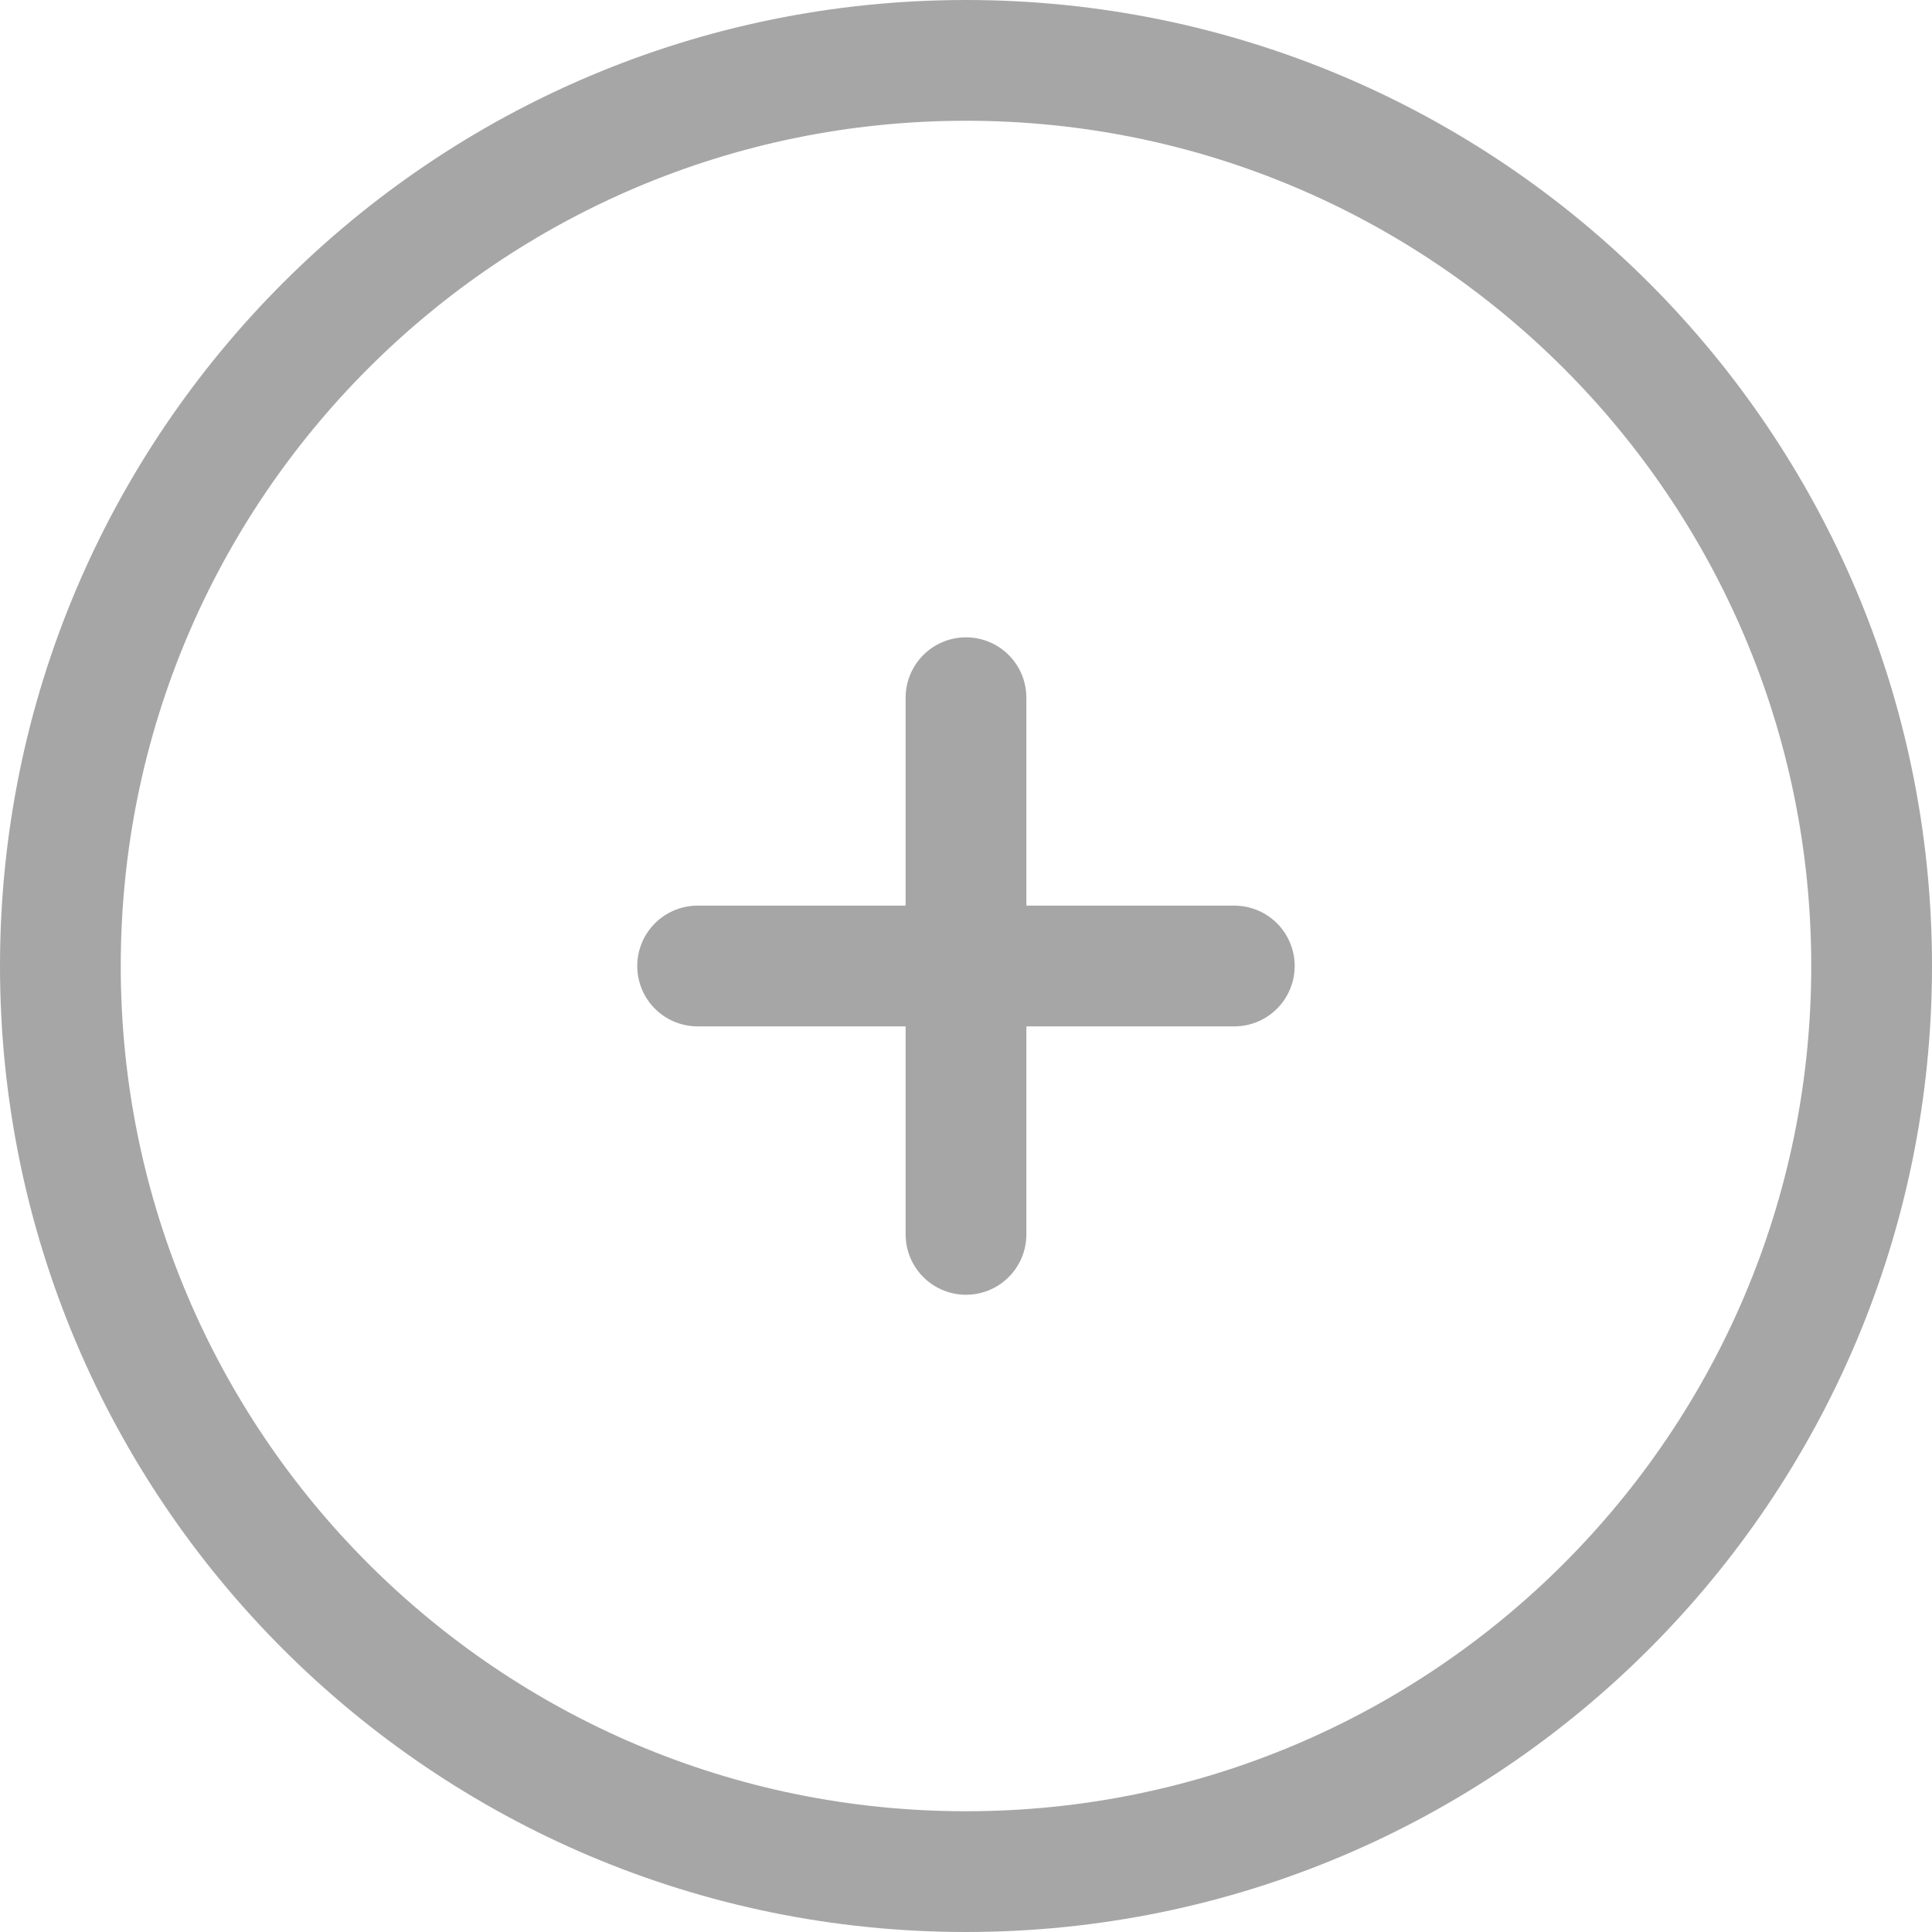
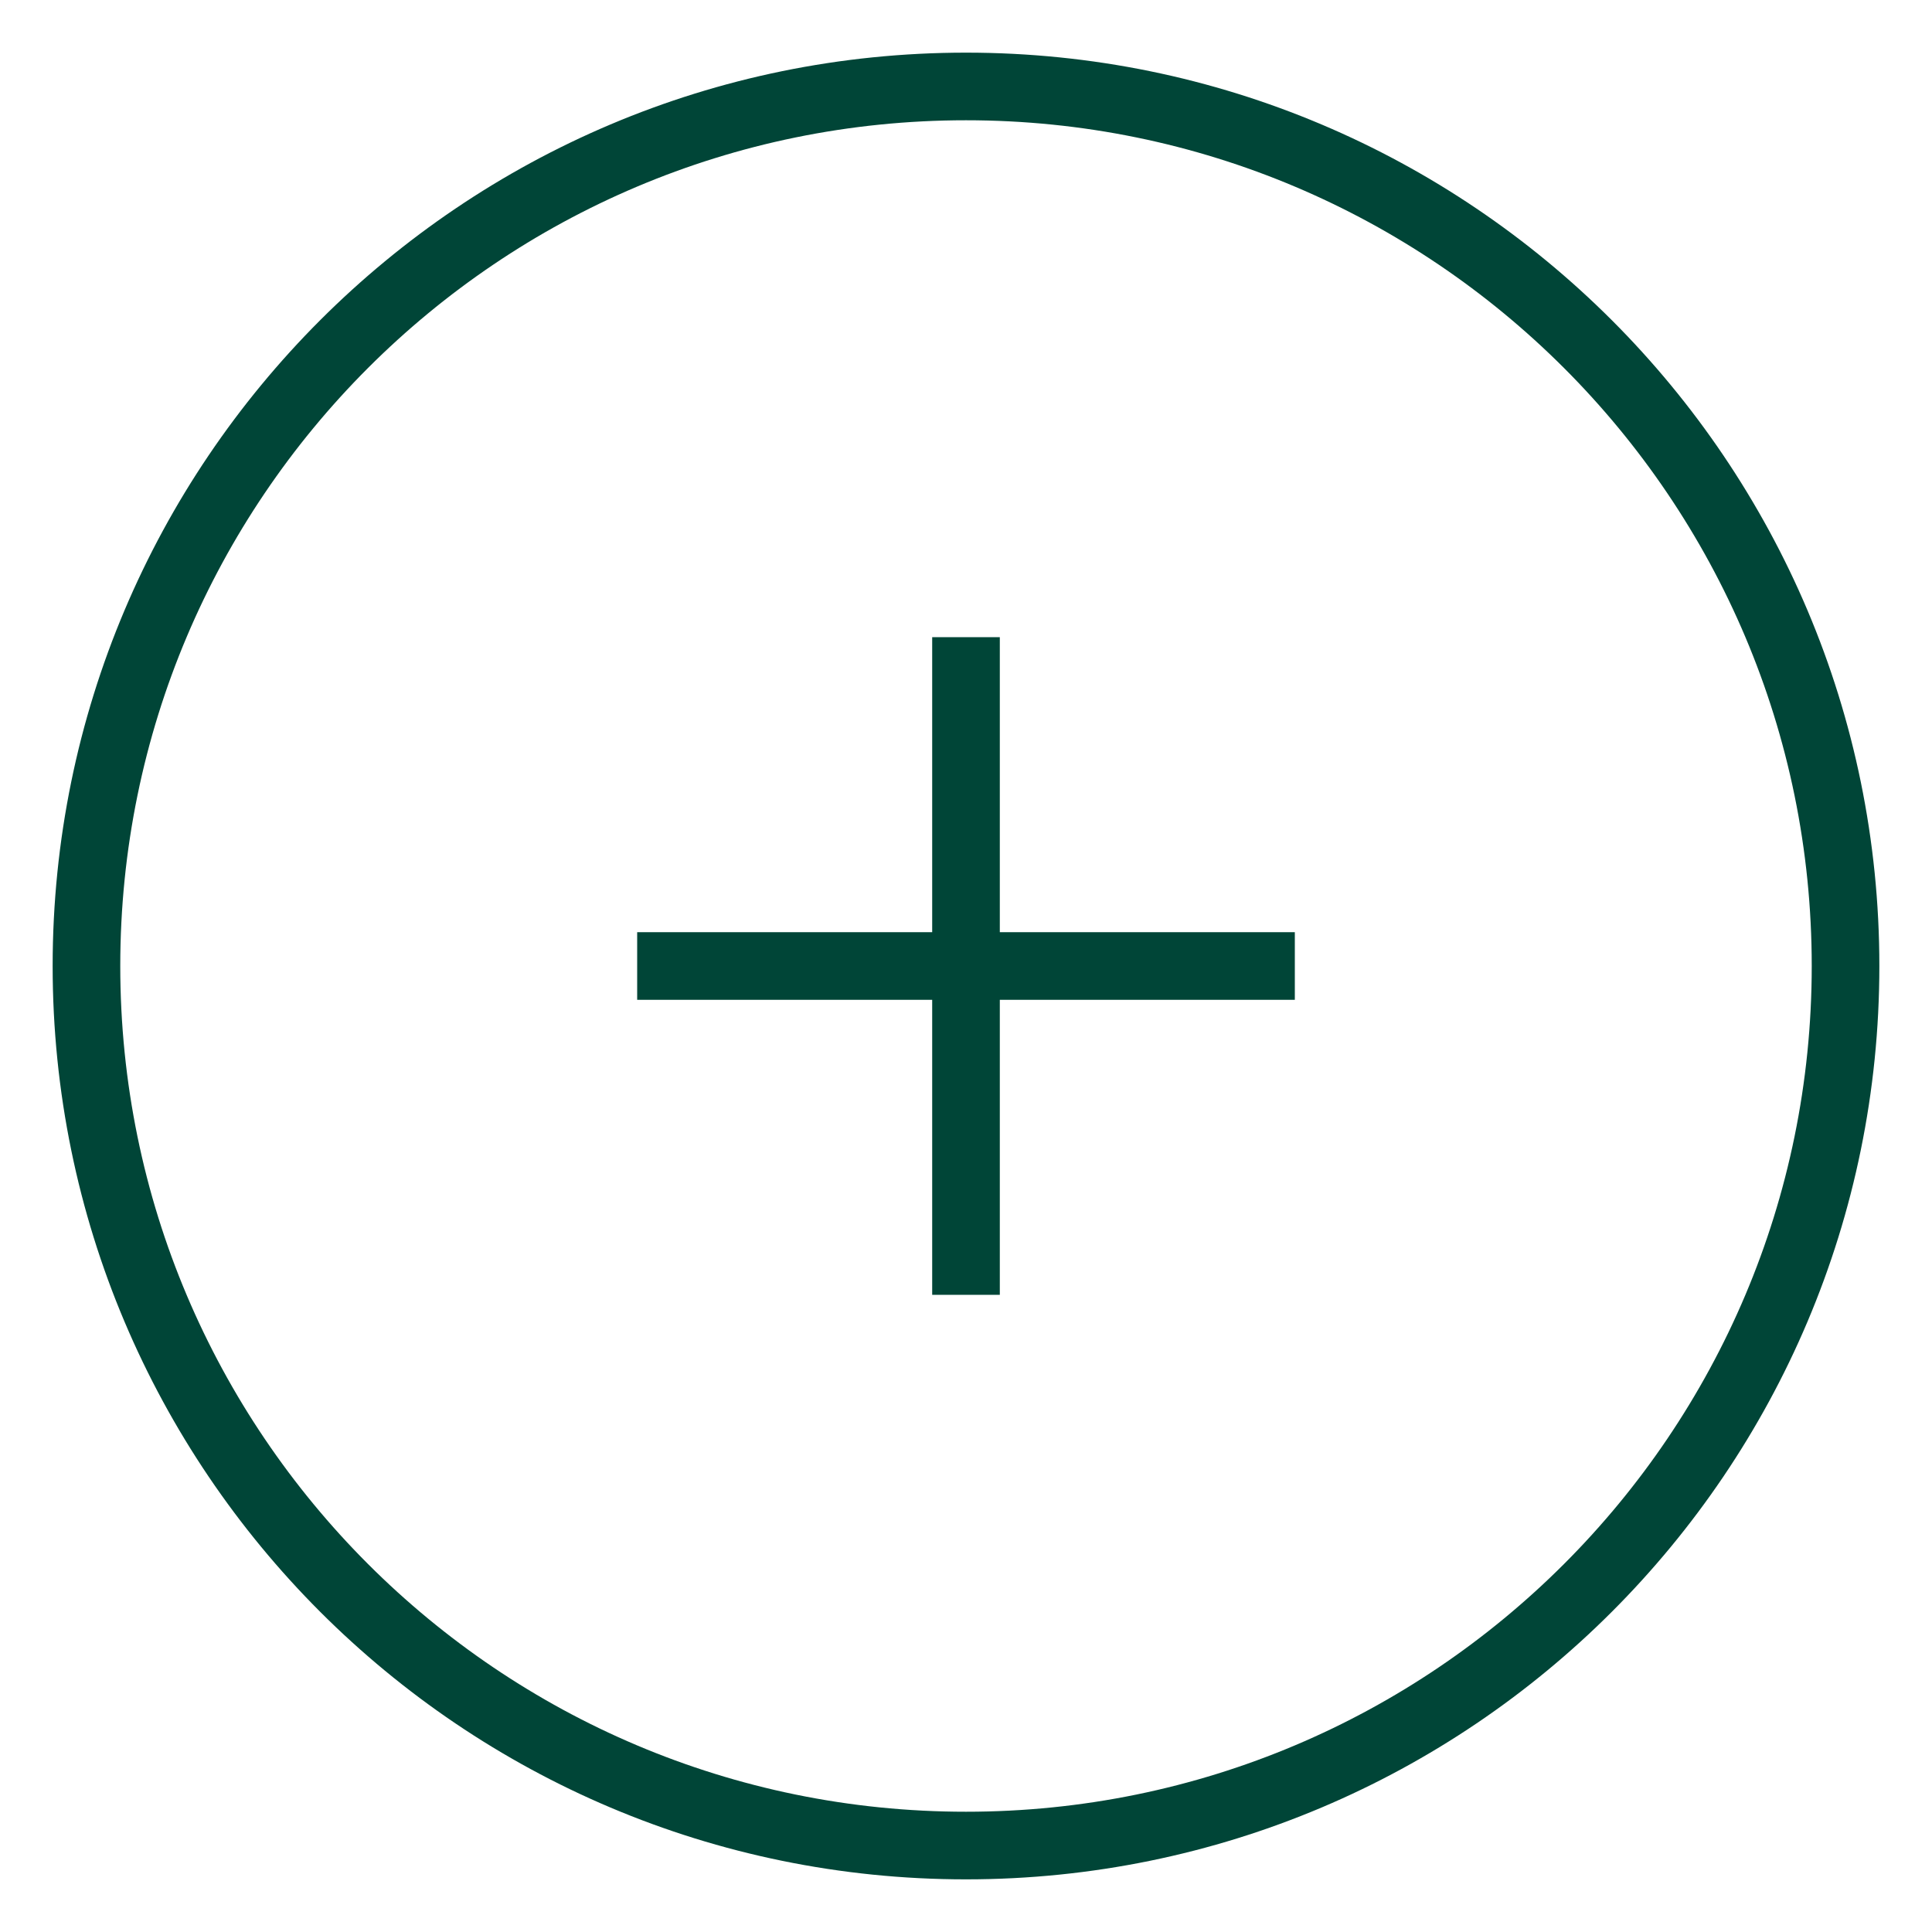
- <svg xmlns="http://www.w3.org/2000/svg" width="24" height="24" viewBox="0 0 24 24" fill="none">
-   <circle cx="12" cy="12" r="11.25" stroke="black" stroke-opacity="0.35" stroke-width="1.5" />
-   <path d="M8.666 12H15.333M12 15.334V8.667" stroke="black" stroke-opacity="0.35" stroke-width="1.5" stroke-linecap="round" stroke-linejoin="round" />
+ <svg xmlns="http://www.w3.org/2000/svg" width="20" height="20" viewBox="0 0 20 20" fill="none">
+   <path d="M19.105 10C19.105 15.028 15.028 19.105 10 19.105C4.972 19.105 0.895 15.028 0.895 10C0.895 4.972 4.972 0.895 10 0.895C15.028 0.895 19.105 4.972 19.105 10Z" stroke="#004537" stroke-width="0.7" />
+   <path d="M10 6.596V13.404" stroke="#004537" stroke-width="0.7" stroke-miterlimit="10" />
+   <path d="M13.404 10H6.596" stroke="#004537" stroke-width="0.7" stroke-miterlimit="10" />
</svg>
